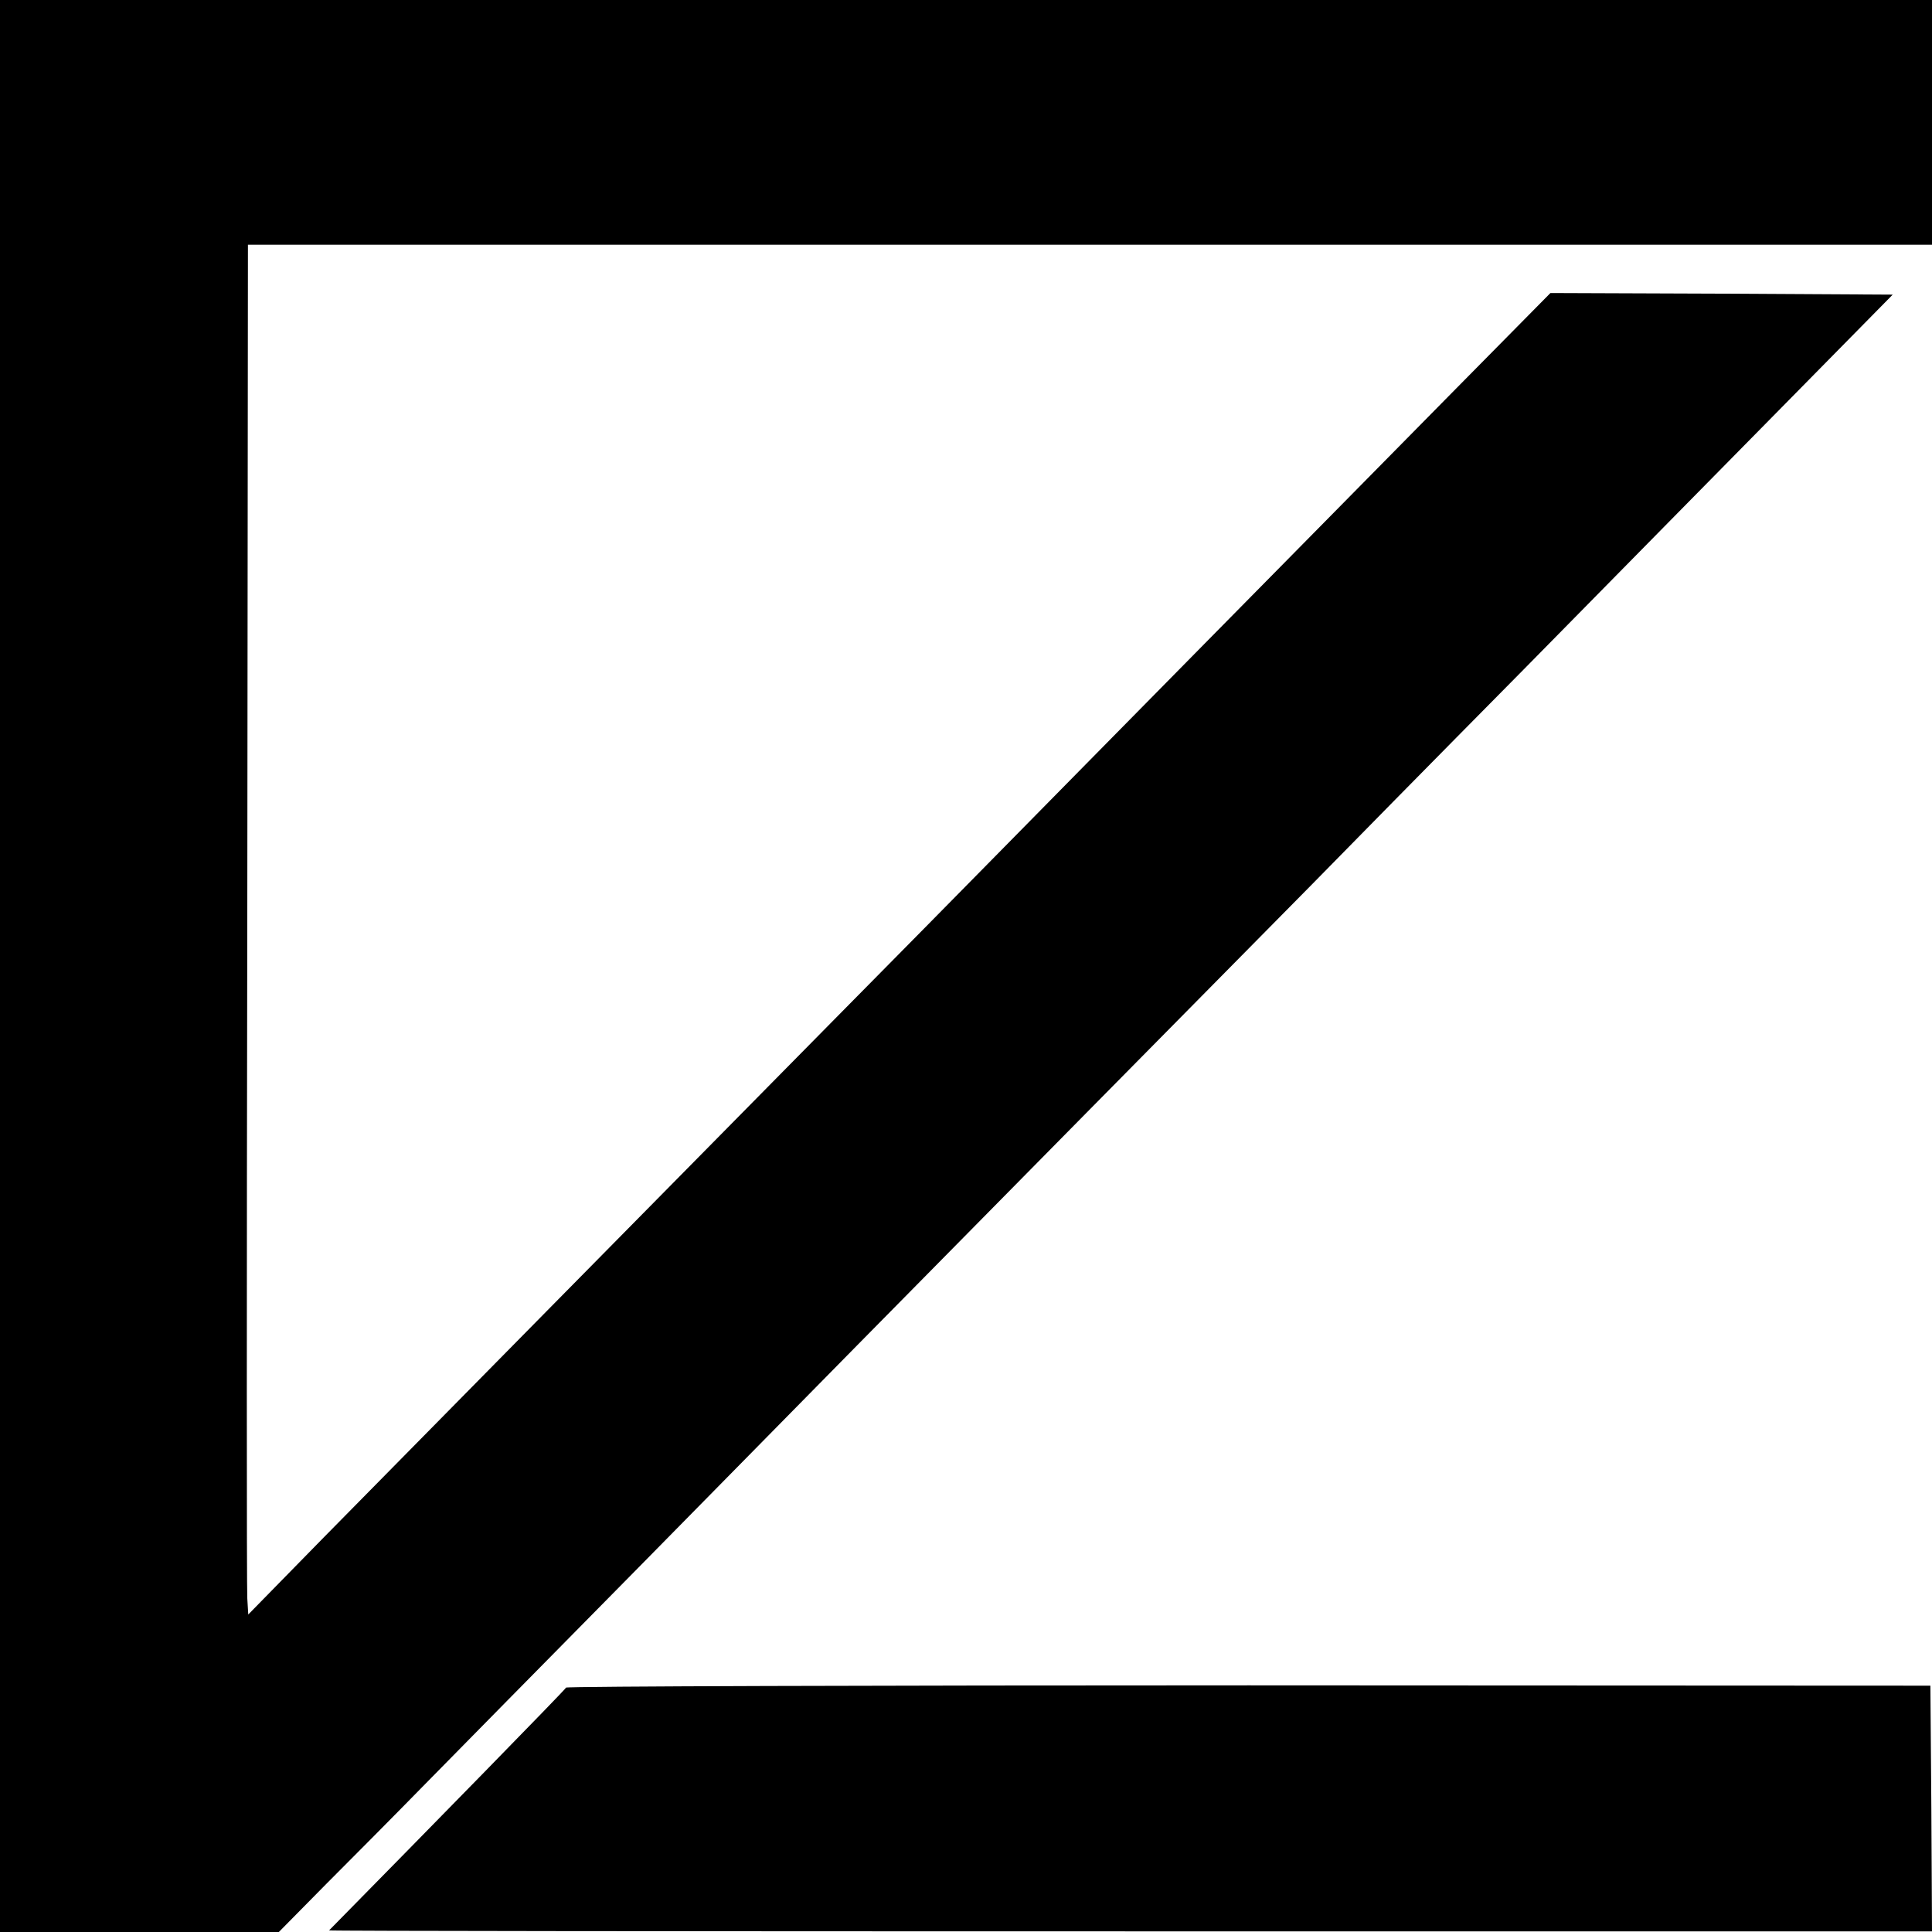
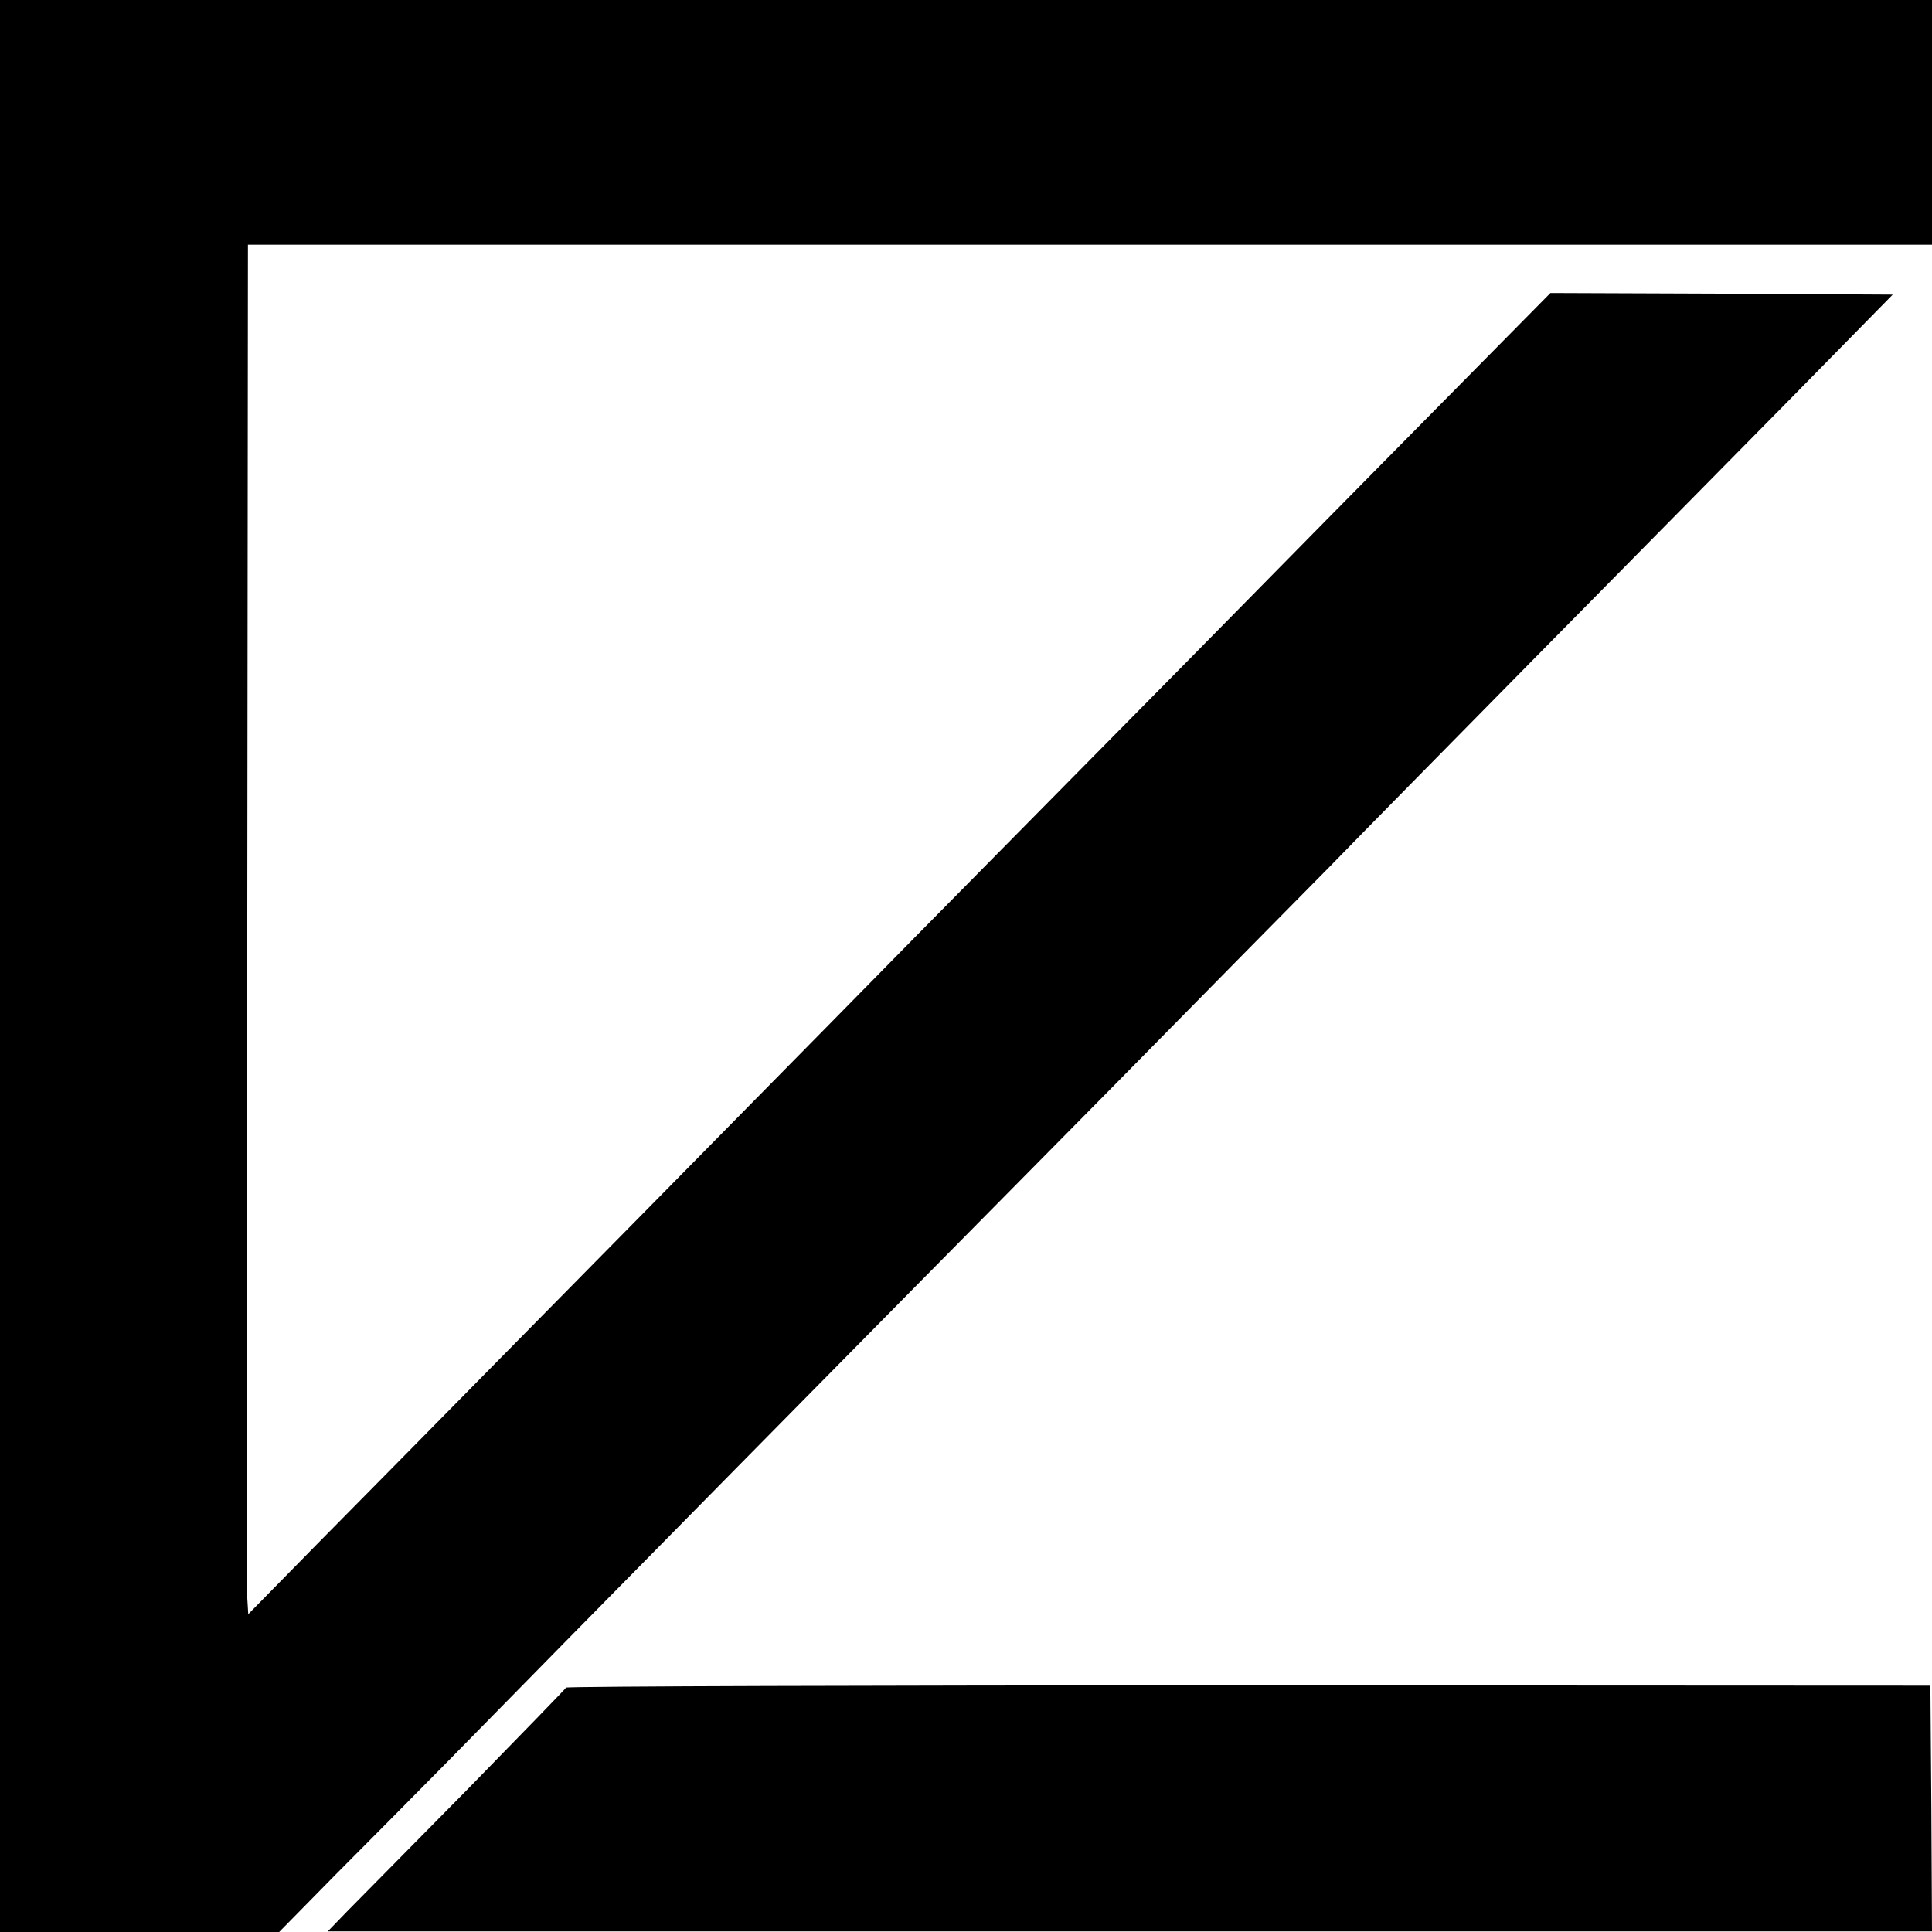
<svg xmlns="http://www.w3.org/2000/svg" version="1.0" width="600pt" height="600pt" viewBox="0 0 600 600" preserveAspectRatio="xMidYMid meet">
  <g transform="translate(0,600) scale(0.1,-0.1)" fill="#000000" stroke="none">
-     <path d="M0 3000 l0 -3000 433 0 433 0 146 148 c81 81 218 219 305 308 87 89 386 392 665 675 278 283 584 593 678 689 95 96 417 423 715 725 299 303 612 620 697 706 84 86 381 388 660 670 278 283 650 660 826 839 l320 325 -531 3 -532 2 -310 -314 c-170 -173 -515 -522 -765 -776 -250 -254 -542 -550 -648 -658 -106 -108 -329 -334 -495 -502 -525 -532 -1347 -1366 -1591 -1614 l-235 -240 -3 50 c-2 27 -2 984 0 2127 l2 2077 2615 0 2615 0 0 380 0 380 -3000 0 -3000 0 0 -3000z" />
-     <path d="M1758 759 c-2 -6 -428 -441 -736 -754 -2 -2 1118 -3 2487 -3 l2491 0 -2 382 -3 381 -2117 1 c-1165 0 -2119 -3 -2120 -7z" />
+     <path d="M0 3000 l0 -3000 433 0 434 0 175 178 c97 97 250 252 340 343 370 378 1276 1297 2060 2090 289 294 600 609 690 700 89 92 372 379 628 639 256 259 612 621 792 803 l326 332 -531 3 -532 2 -313 -317 c-173 -175 -542 -549 -820 -832 -279 -282 -654 -663 -834 -845 -179 -182 -404 -411 -500 -508 -95 -97 -392 -398 -660 -670 -267 -271 -583 -592 -702 -712 l-215 -219 -3 49 c-2 27 -2 984 0 2127 l2 2077 2615 0 2615 0 0 380 0 380 -3000 0 -3000 0 0 -3000z" />
+     <path d="M1758 759 c-2 -4 -142 -148 -311 -321 -170 -172 -336 -341 -369 -374 l-60 -62 2491 0 2491 0 -2 382 -3 381 -2117 1 c-1165 0 -2119 -3 -2120 -7z" />
  </g>
</svg>
